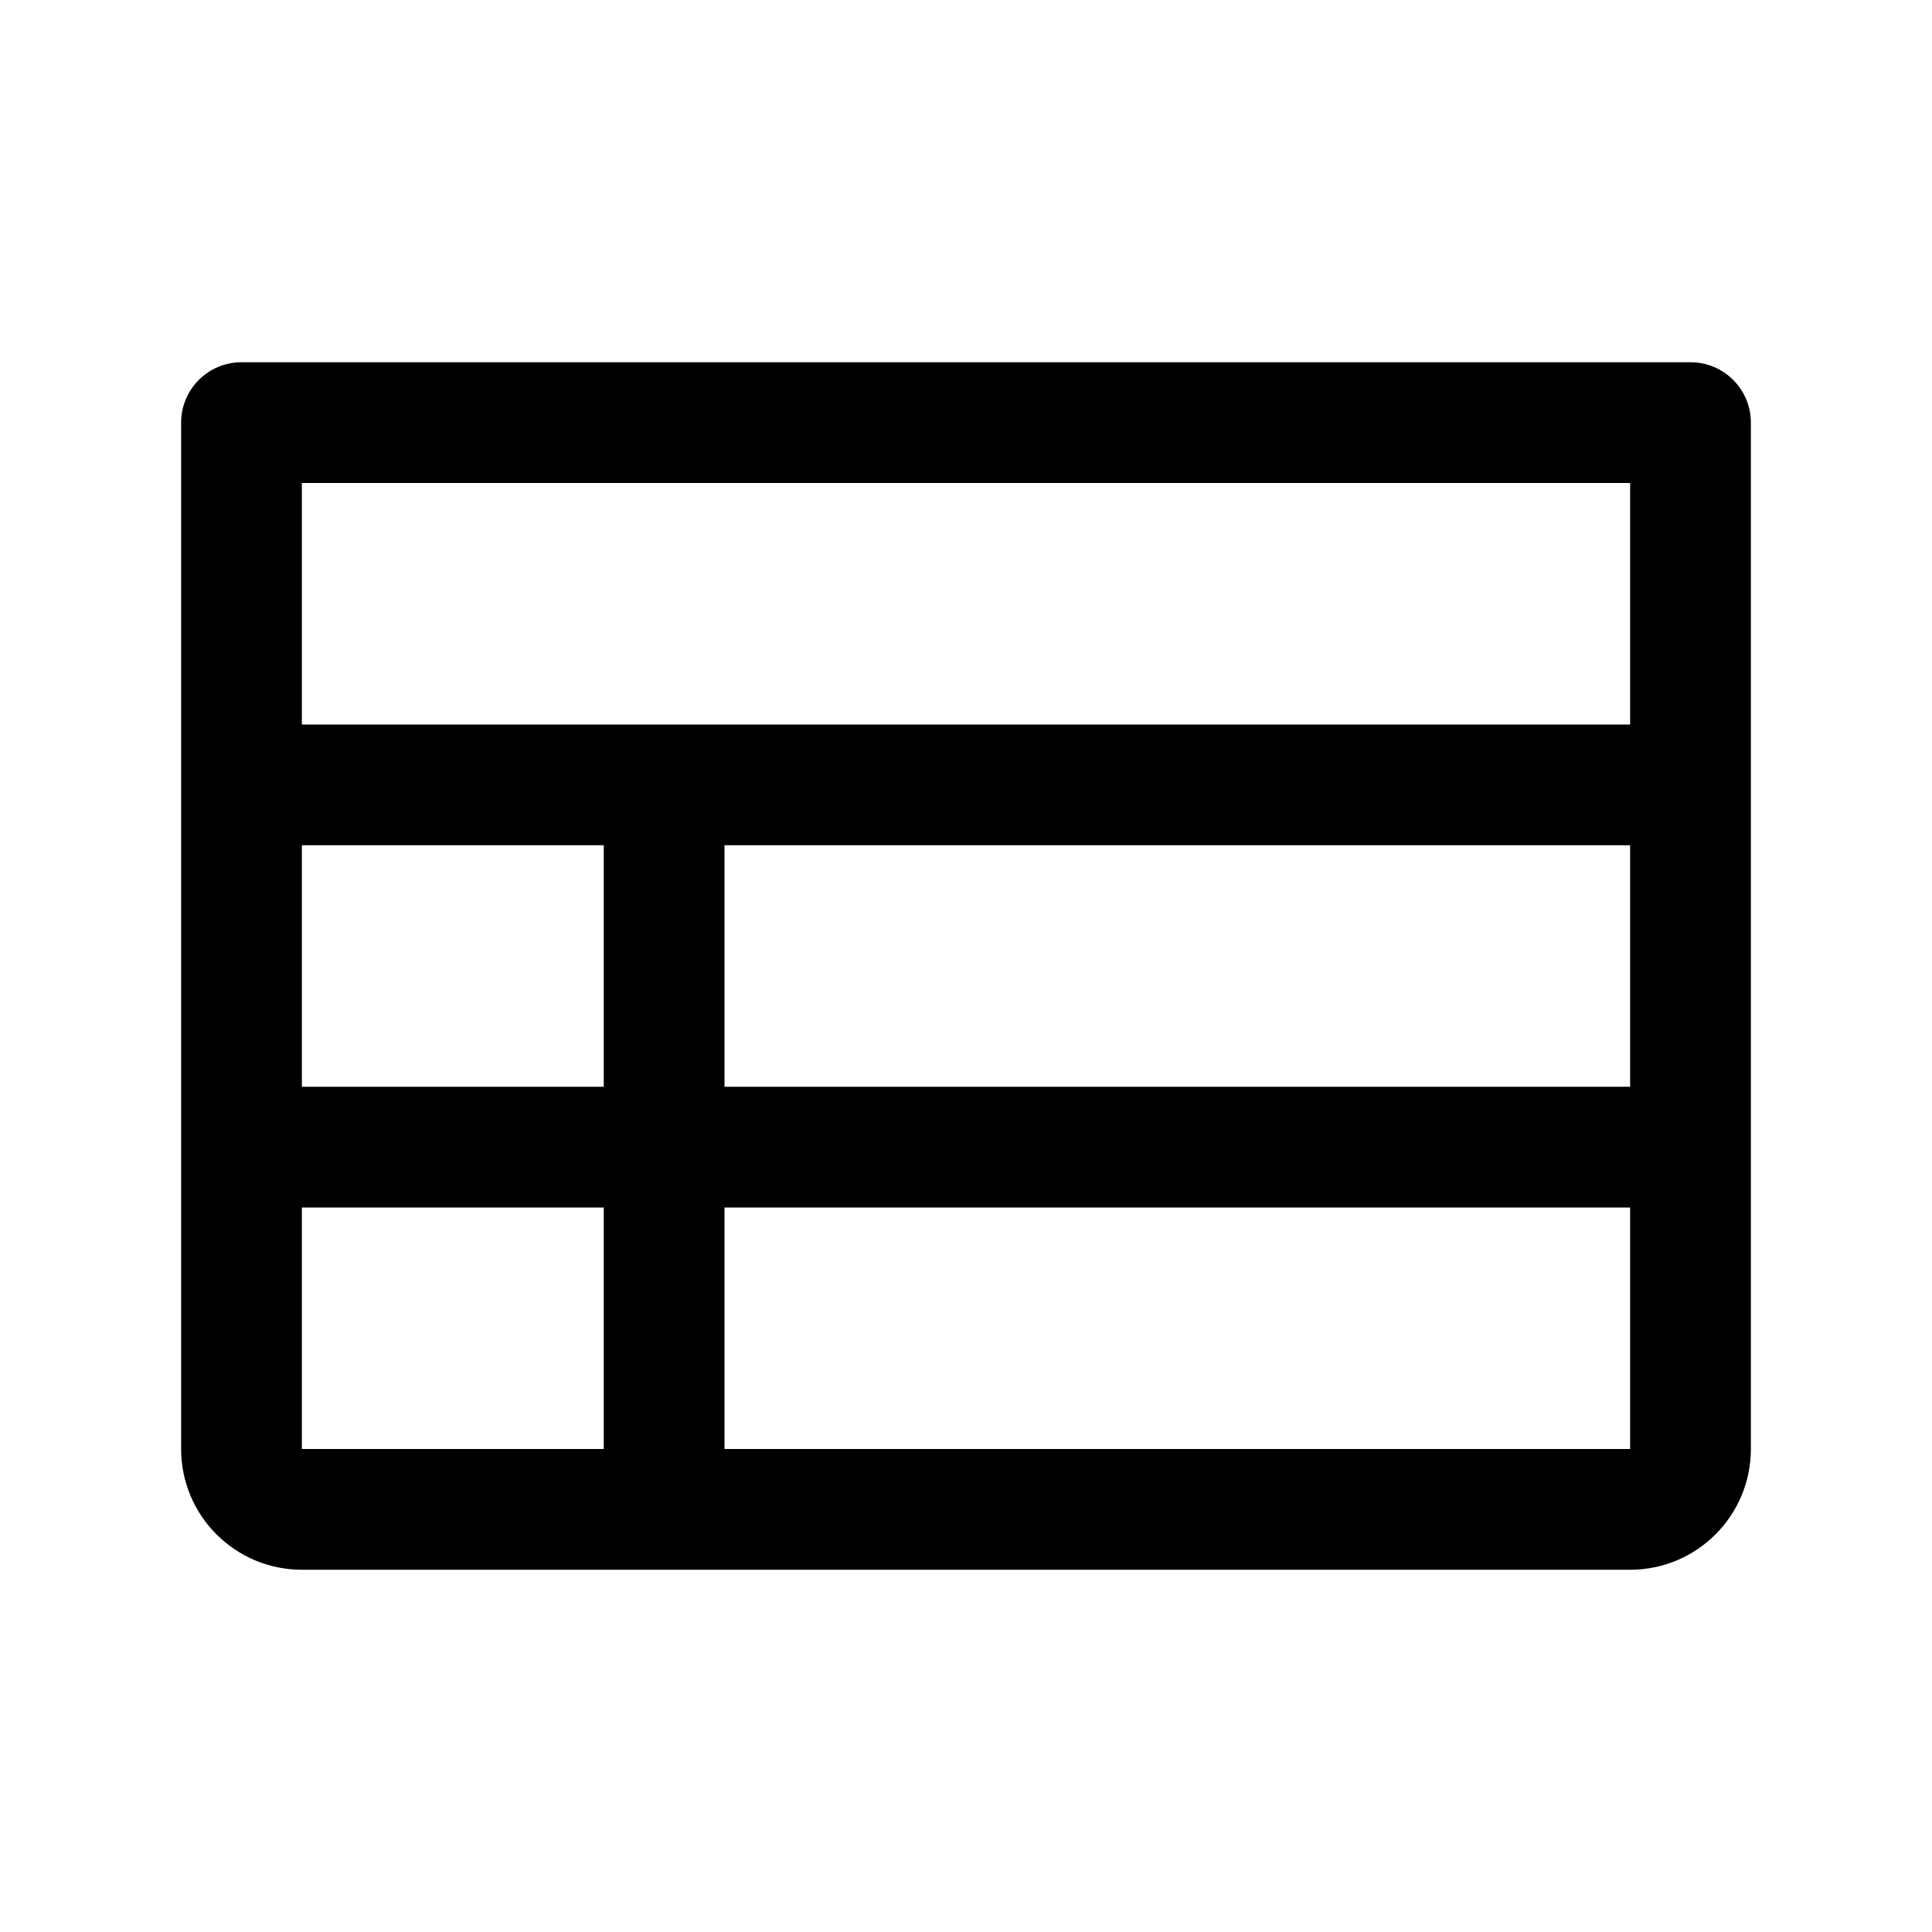
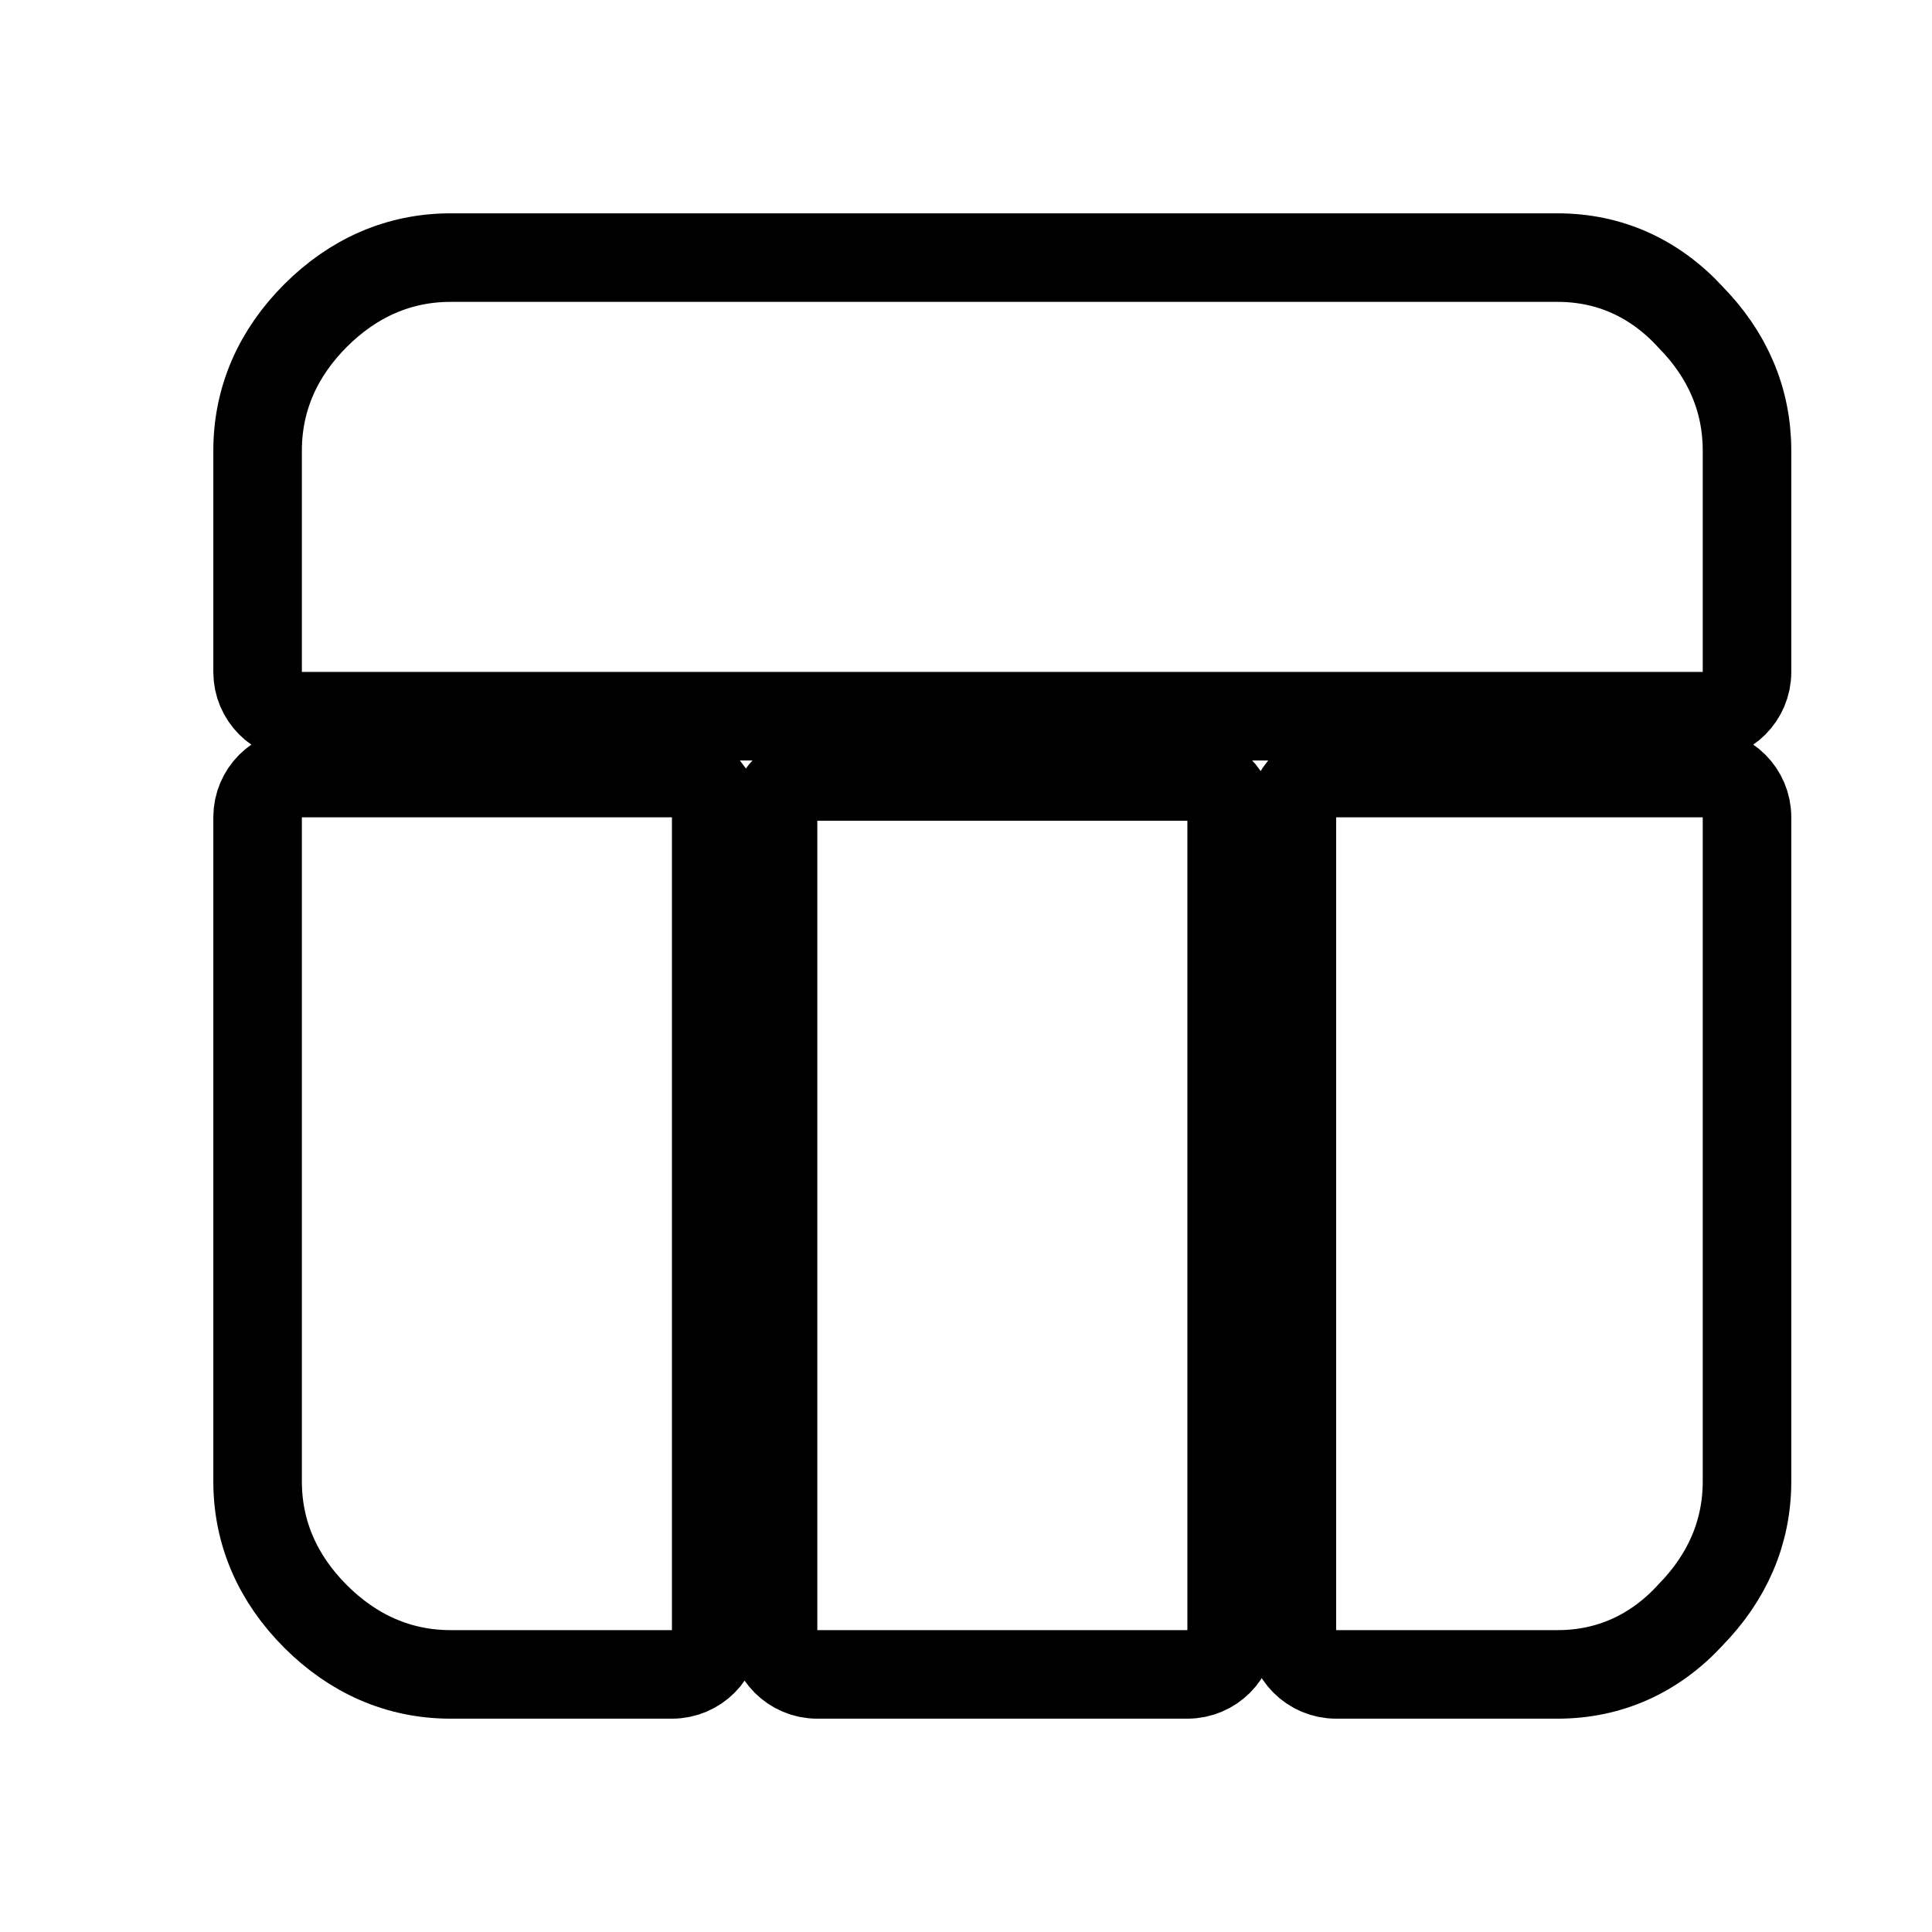
- <svg xmlns="http://www.w3.org/2000/svg" viewBox="0 0 256 256" fill="currentColor">
-   <path d="M224,48H32a8,8,0,0,0-8,8V192a16,16,0,0,0,16,16H216a16,16,0,0,0,16-16V56A8,8,0,0,0,224,48ZM40,112H80v32H40Zm56,0H216v32H96ZM216,64V96H40V64ZM40,160H80v32H40Zm176,32H96V160H216v32Z" />
+ <svg xmlns="http://www.w3.org/2000/svg" width="24" height="24" viewBox="0 0 24 24" fill="none">
+   <path d="M8.348 9.603C8.651 9.603 8.897 9.849 8.897 10.152V20.25C8.897 20.554 8.651 20.8 8.348 20.8H5.598C4.952 20.8 4.386 20.546 3.92 20.08C3.454 19.614 3.2 19.048 3.2 18.402V10.152C3.2 9.849 3.446 9.603 3.75 9.603H8.348ZM14.75 9.646C15.054 9.646 15.3 9.892 15.3 10.195V20.25C15.3 20.554 15.054 20.8 14.75 20.8H10.152C9.849 20.8 9.603 20.554 9.603 20.25V10.195C9.603 9.892 9.849 9.646 10.152 9.646H14.75ZM21.152 9.603C21.456 9.603 21.702 9.849 21.702 10.152V18.402C21.702 19.041 21.453 19.6 20.997 20.064L20.998 20.064C20.555 20.544 19.995 20.8 19.348 20.8H16.598C16.294 20.8 16.048 20.554 16.048 20.25V10.152C16.048 9.849 16.294 9.603 16.598 9.603H21.152ZM19.348 3.2C19.995 3.2 20.555 3.456 20.998 3.936H20.997C21.454 4.399 21.702 4.959 21.702 5.598V8.348C21.702 8.651 21.456 8.897 21.152 8.897H3.75C3.446 8.897 3.2 8.651 3.2 8.348V5.598C3.2 4.952 3.454 4.386 3.92 3.92C4.386 3.454 4.952 3.2 5.598 3.2H19.348Z" stroke="currentColor" stroke-width="1.1" stroke-linecap="round" stroke-linejoin="round" />
</svg>
